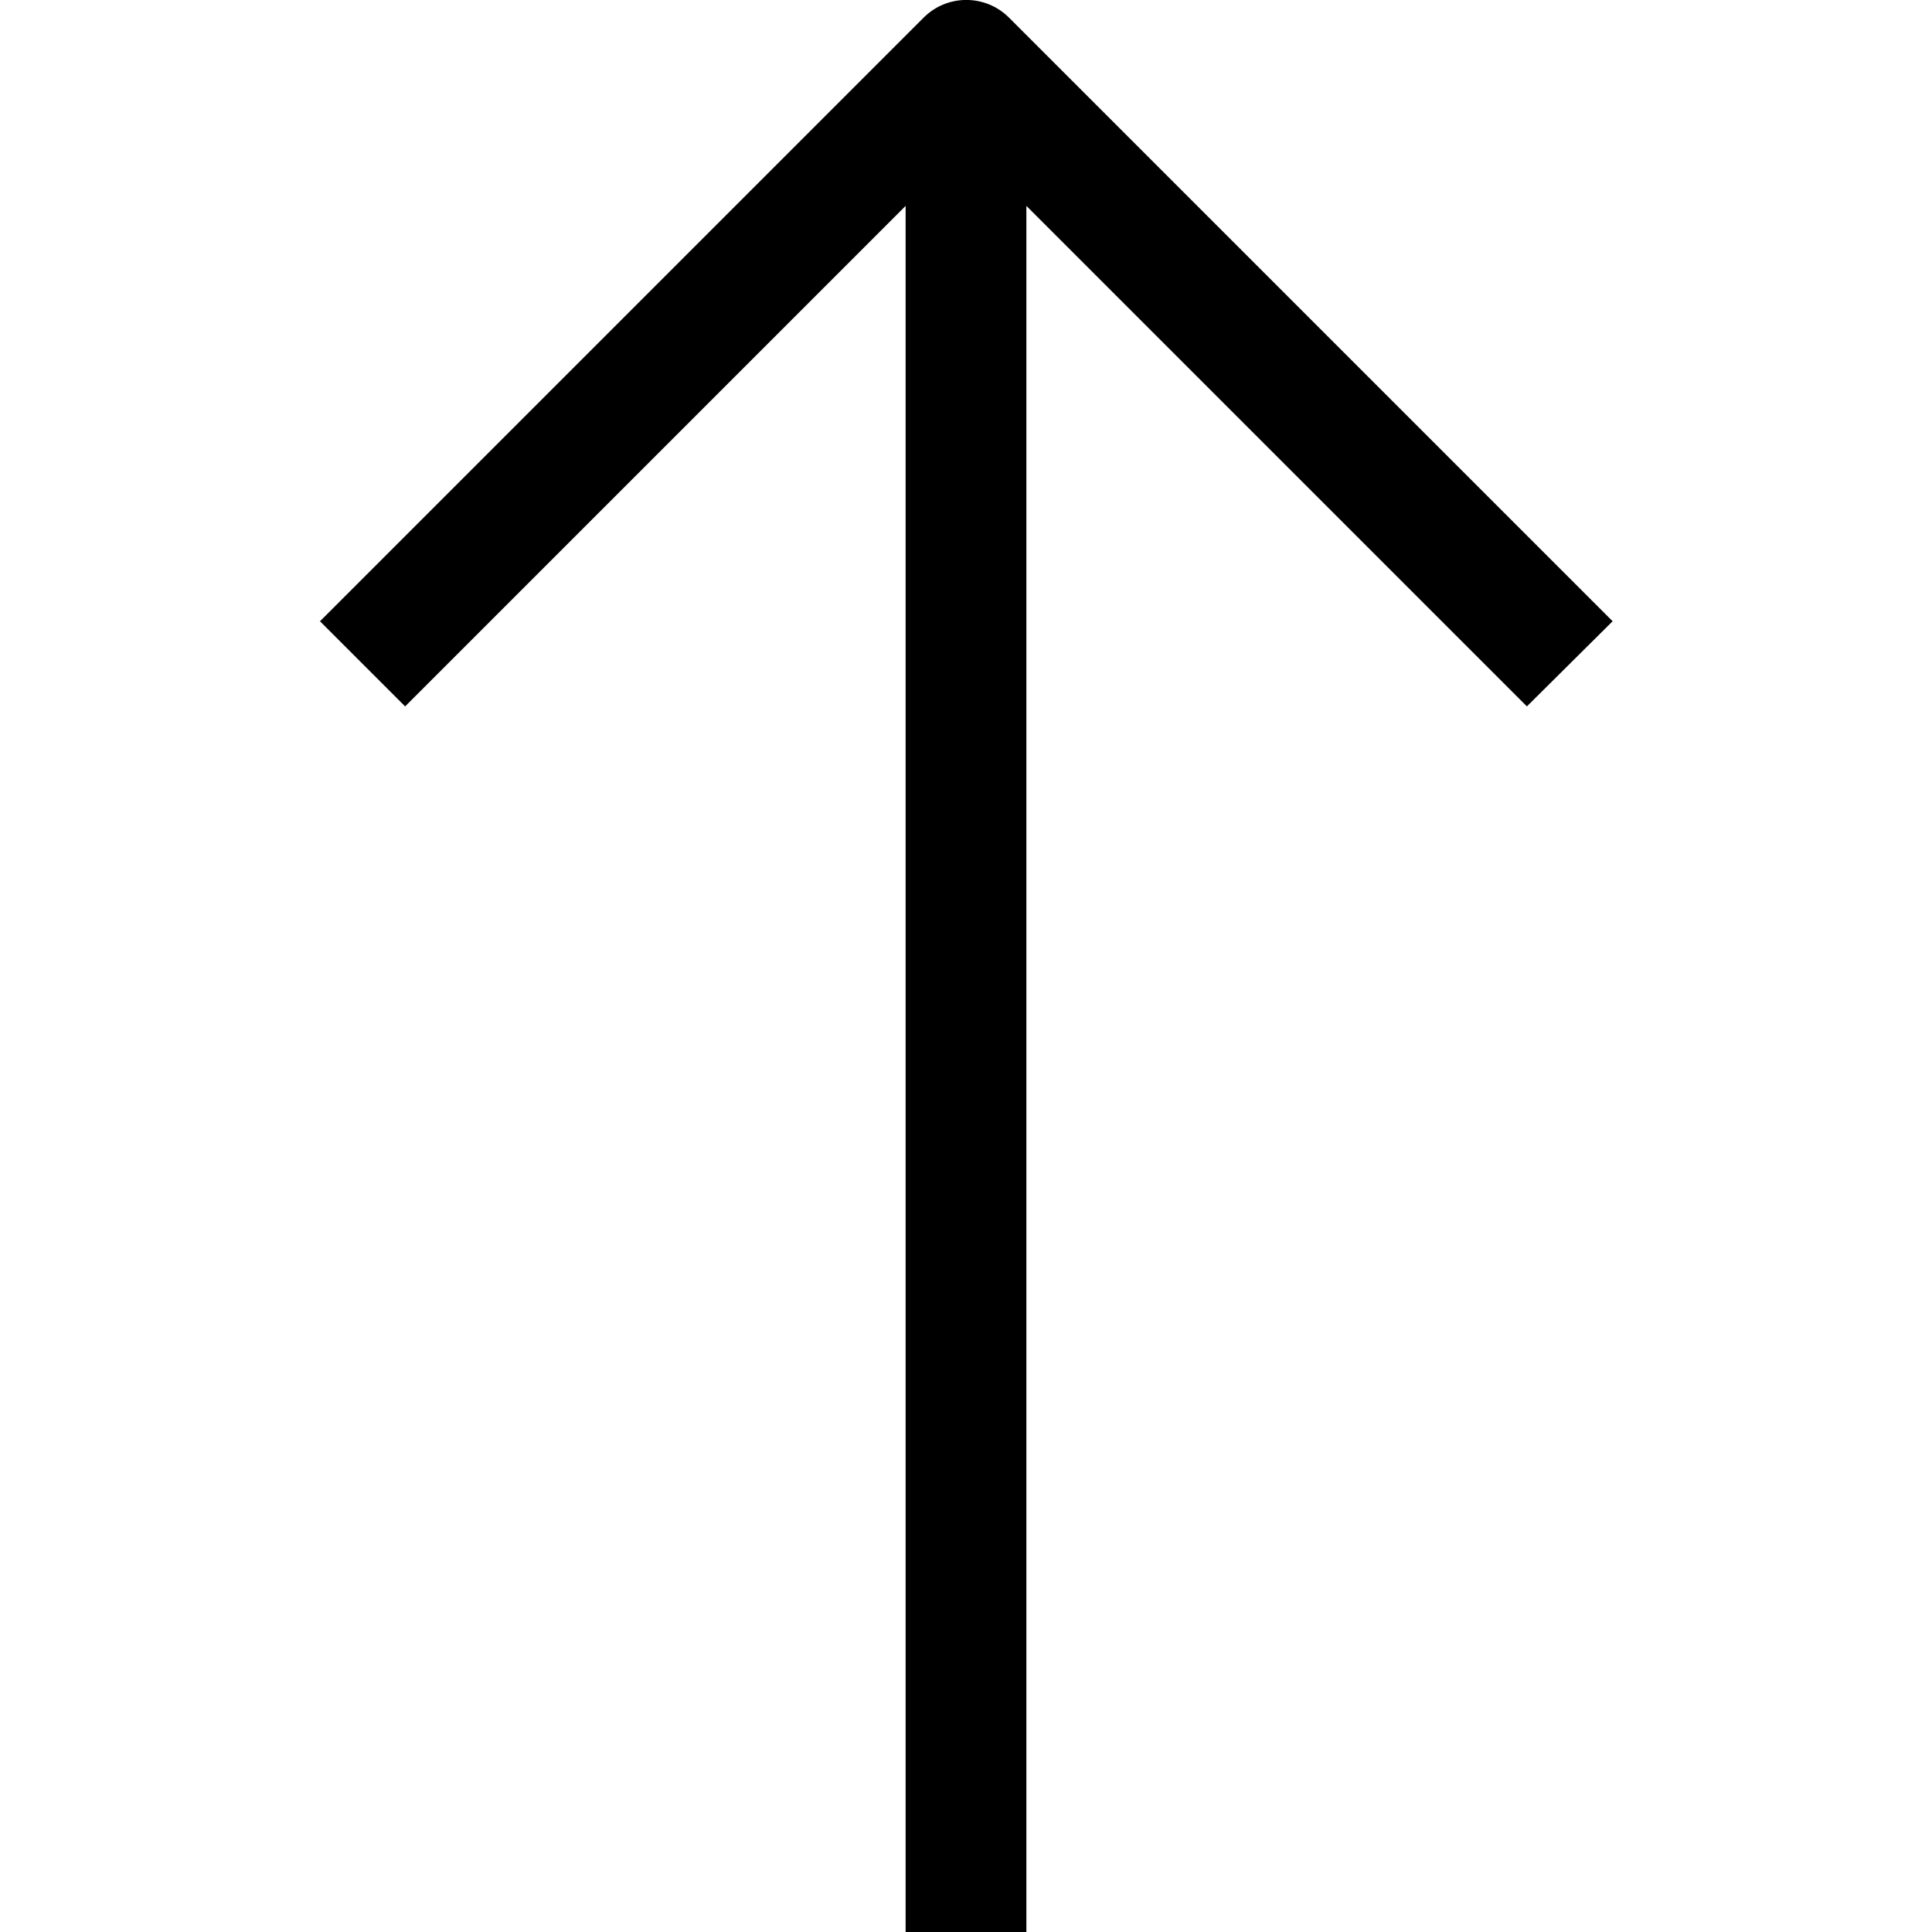
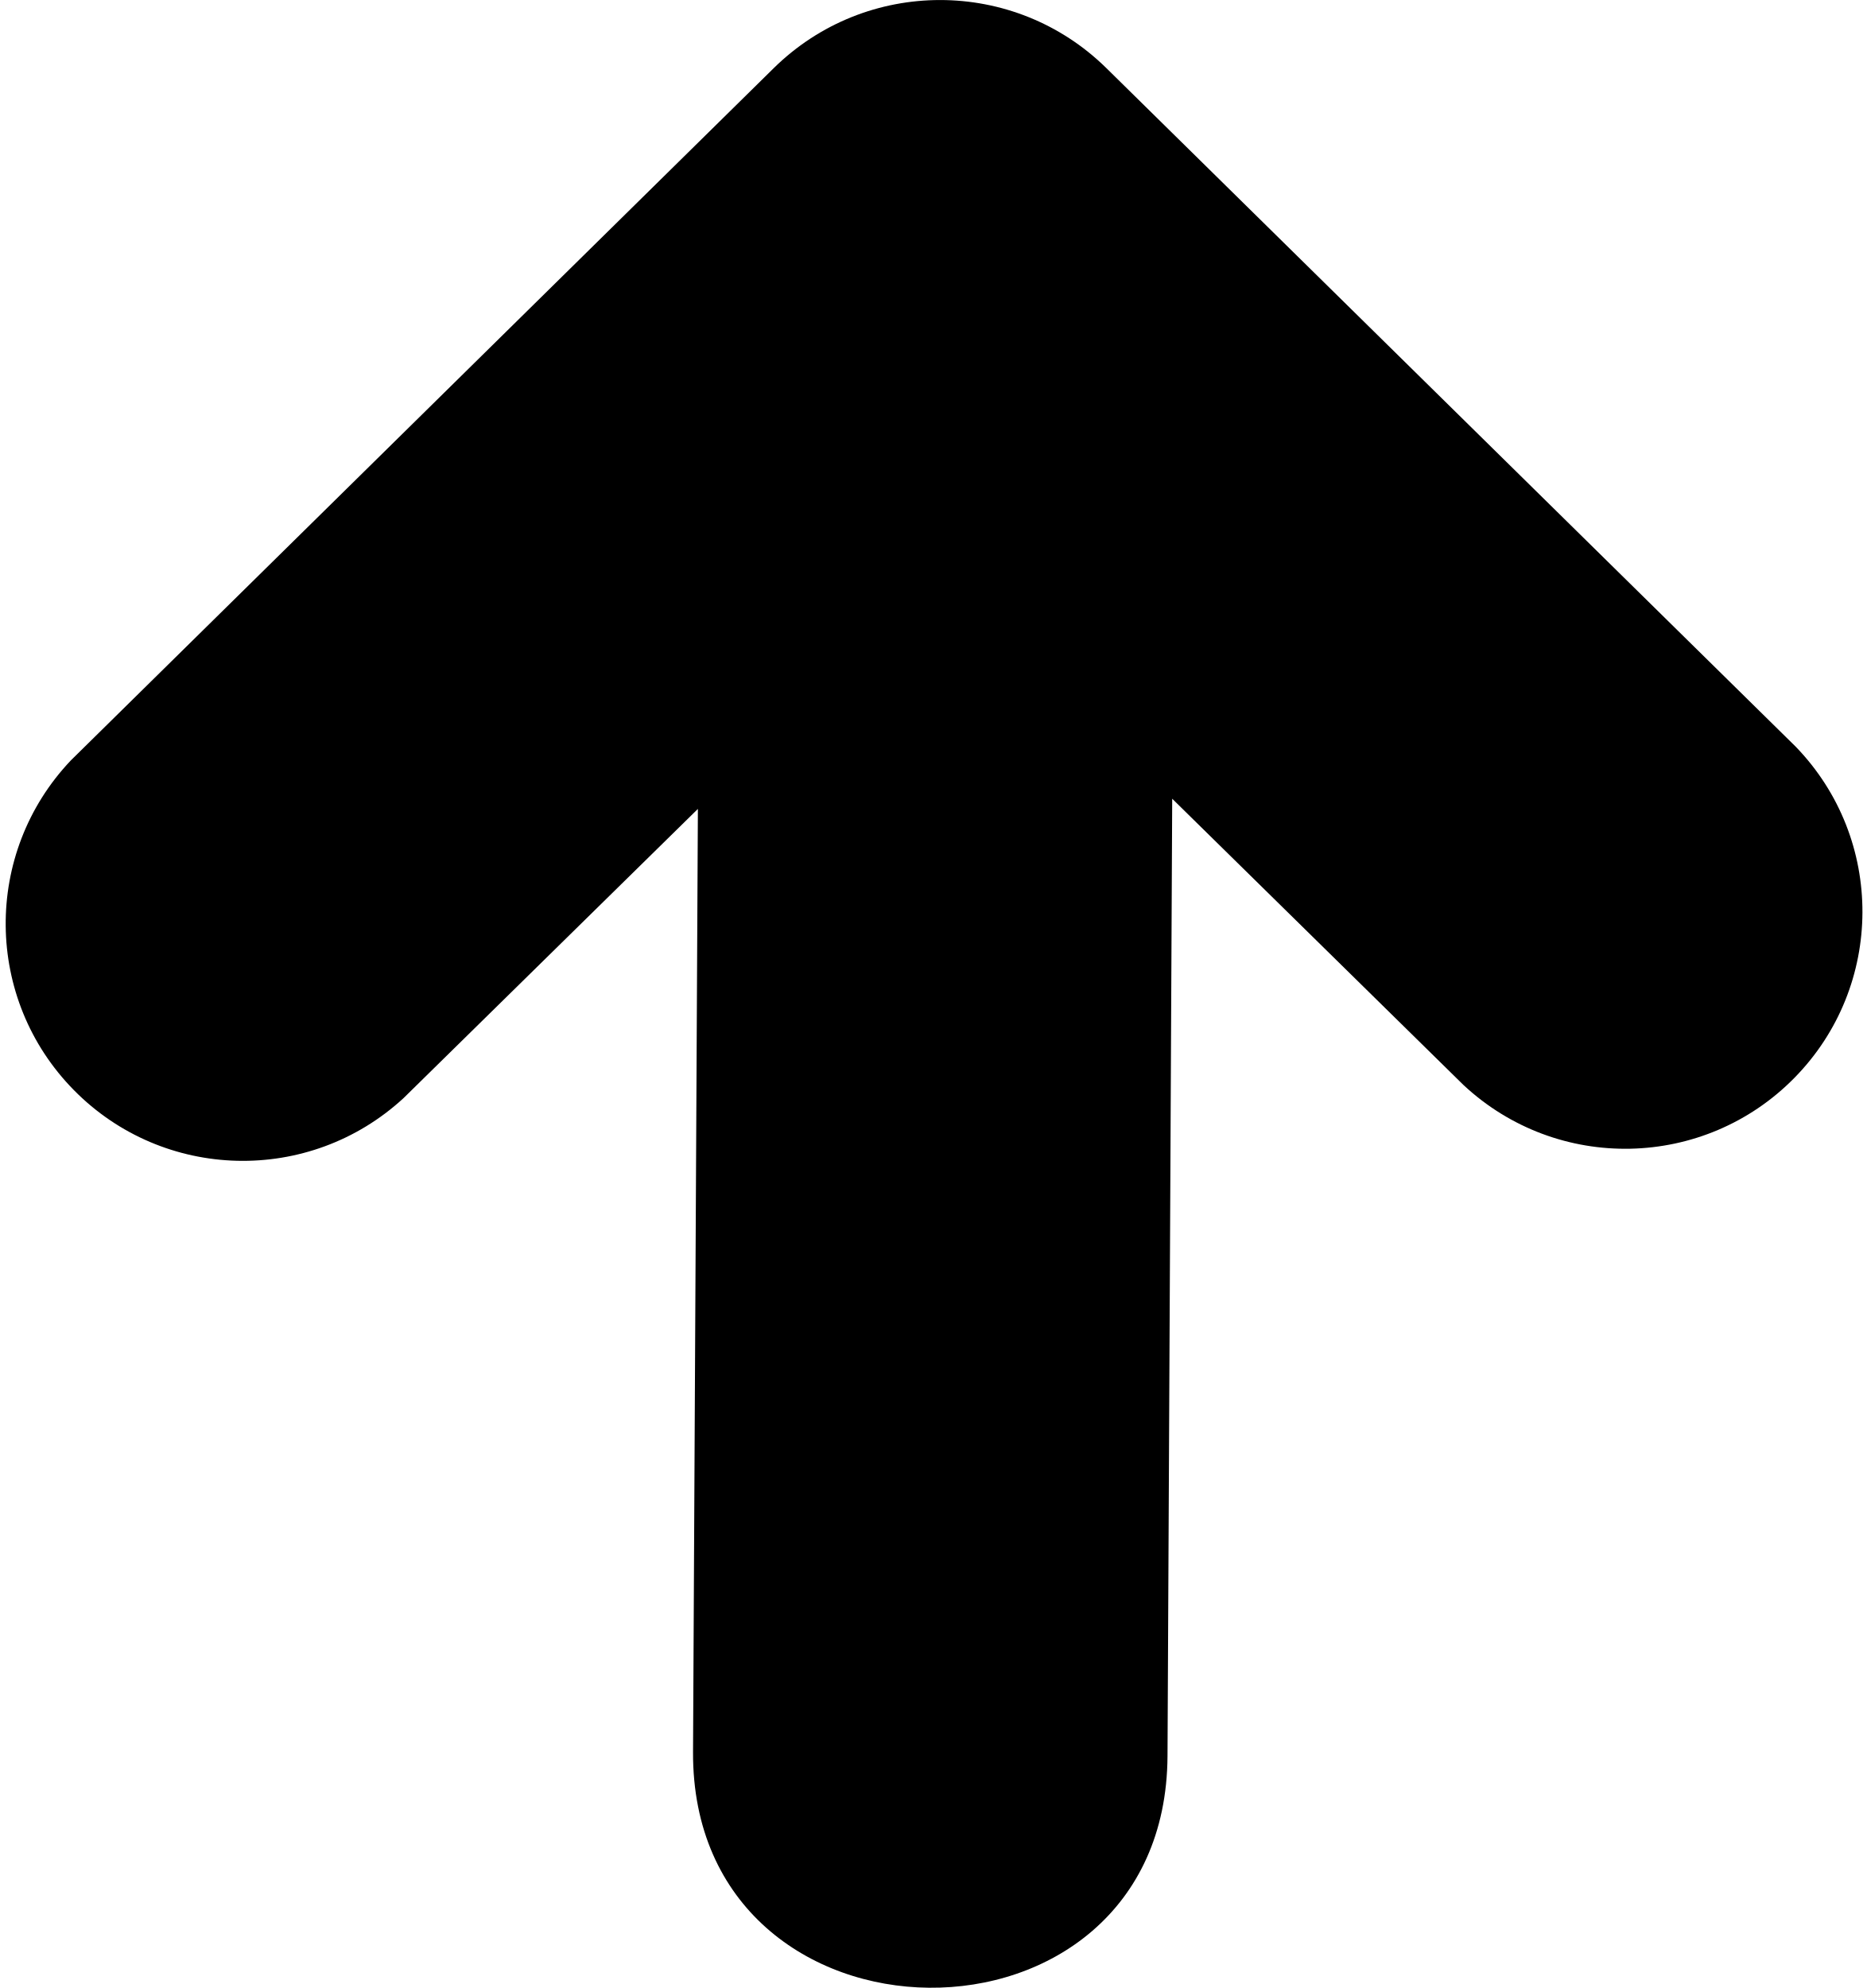
- <svg xmlns="http://www.w3.org/2000/svg" id="_1-Arrow_Up" data-name="1-Arrow Up" viewBox="0 0 32 32">
-   <path d="M26.71,10.29l-10-10a1,1,0,0,0-1.41,0l-10,10,1.41,1.41L15,3.41V32h2V3.41l8.29,8.29Z" />
+ <svg xmlns="http://www.w3.org/2000/svg" id="Layer_1" data-name="Layer 1" viewBox="0 0 115.4 122.88">
+   <path d="M24.94,67.88A14.66,14.66,0,0,1,4.38,47L47.83,4.21a14.66,14.66,0,0,1,20.56,0L111,46.15A14.66,14.66,0,0,1,90.46,67.06l-18-17.69-.29,59.17c-.1,19.28-29.42,19-29.33-.25L43.14,50,24.94,67.88Z" />
</svg>
